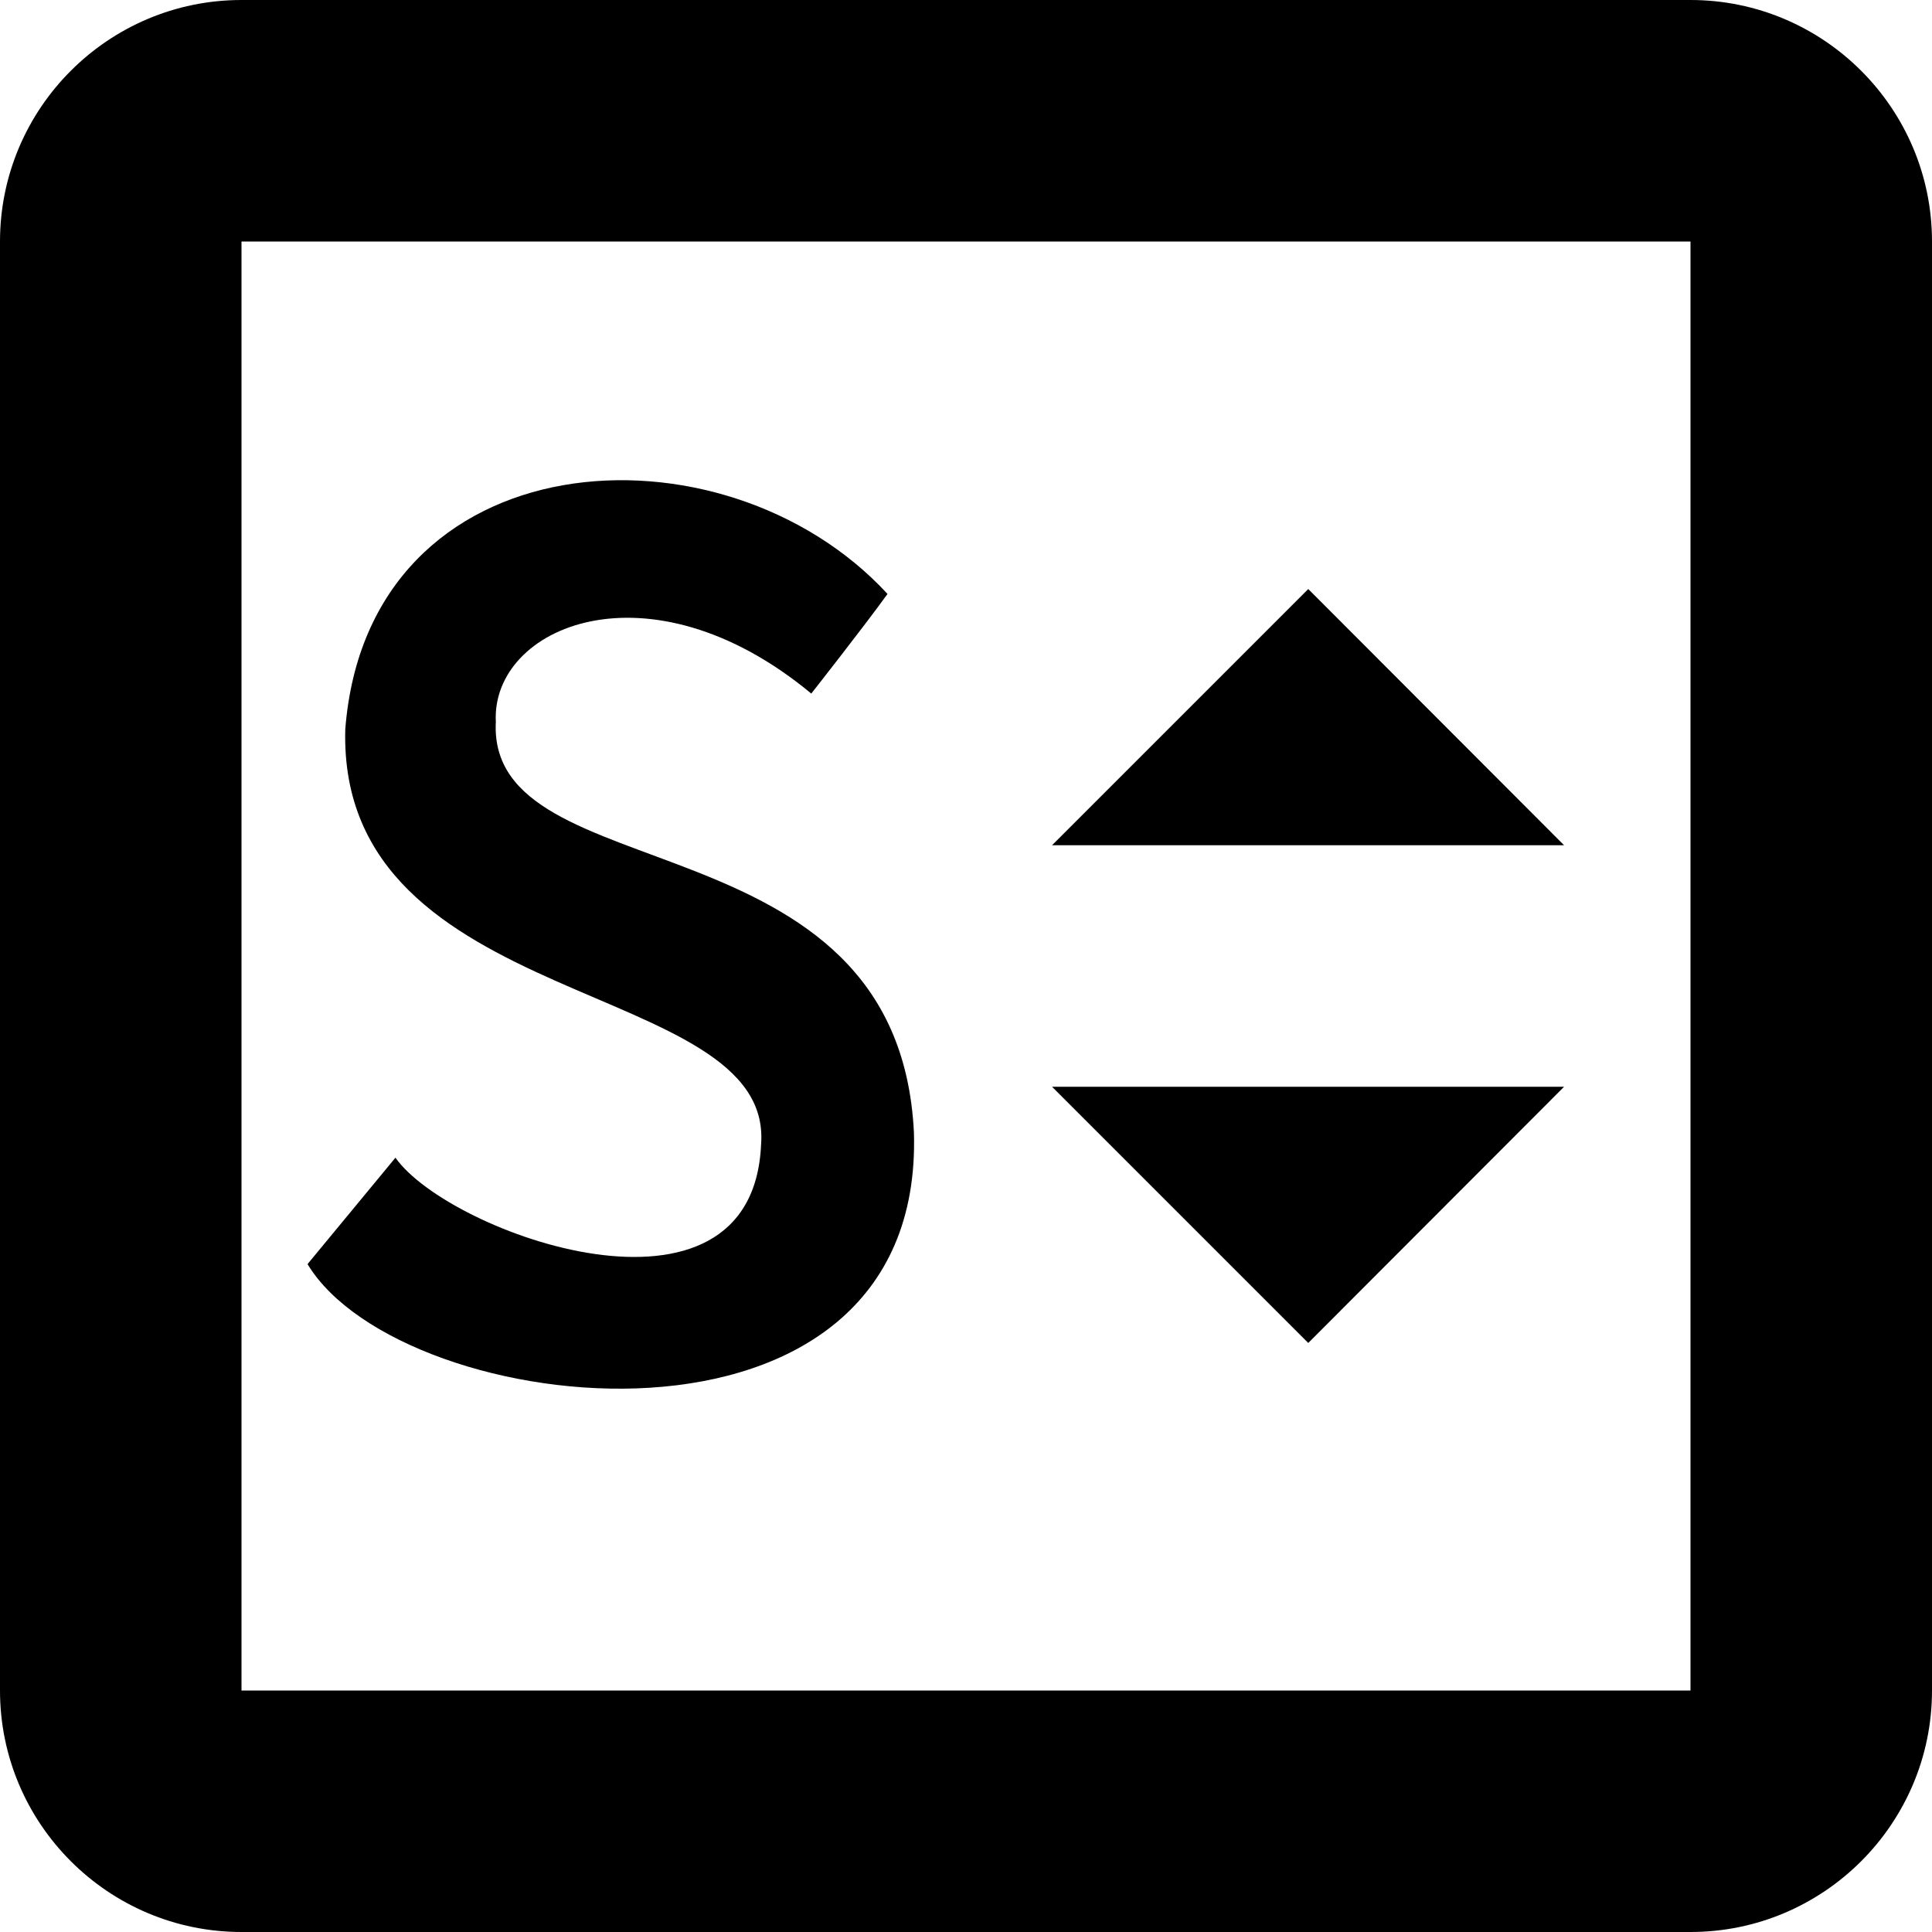
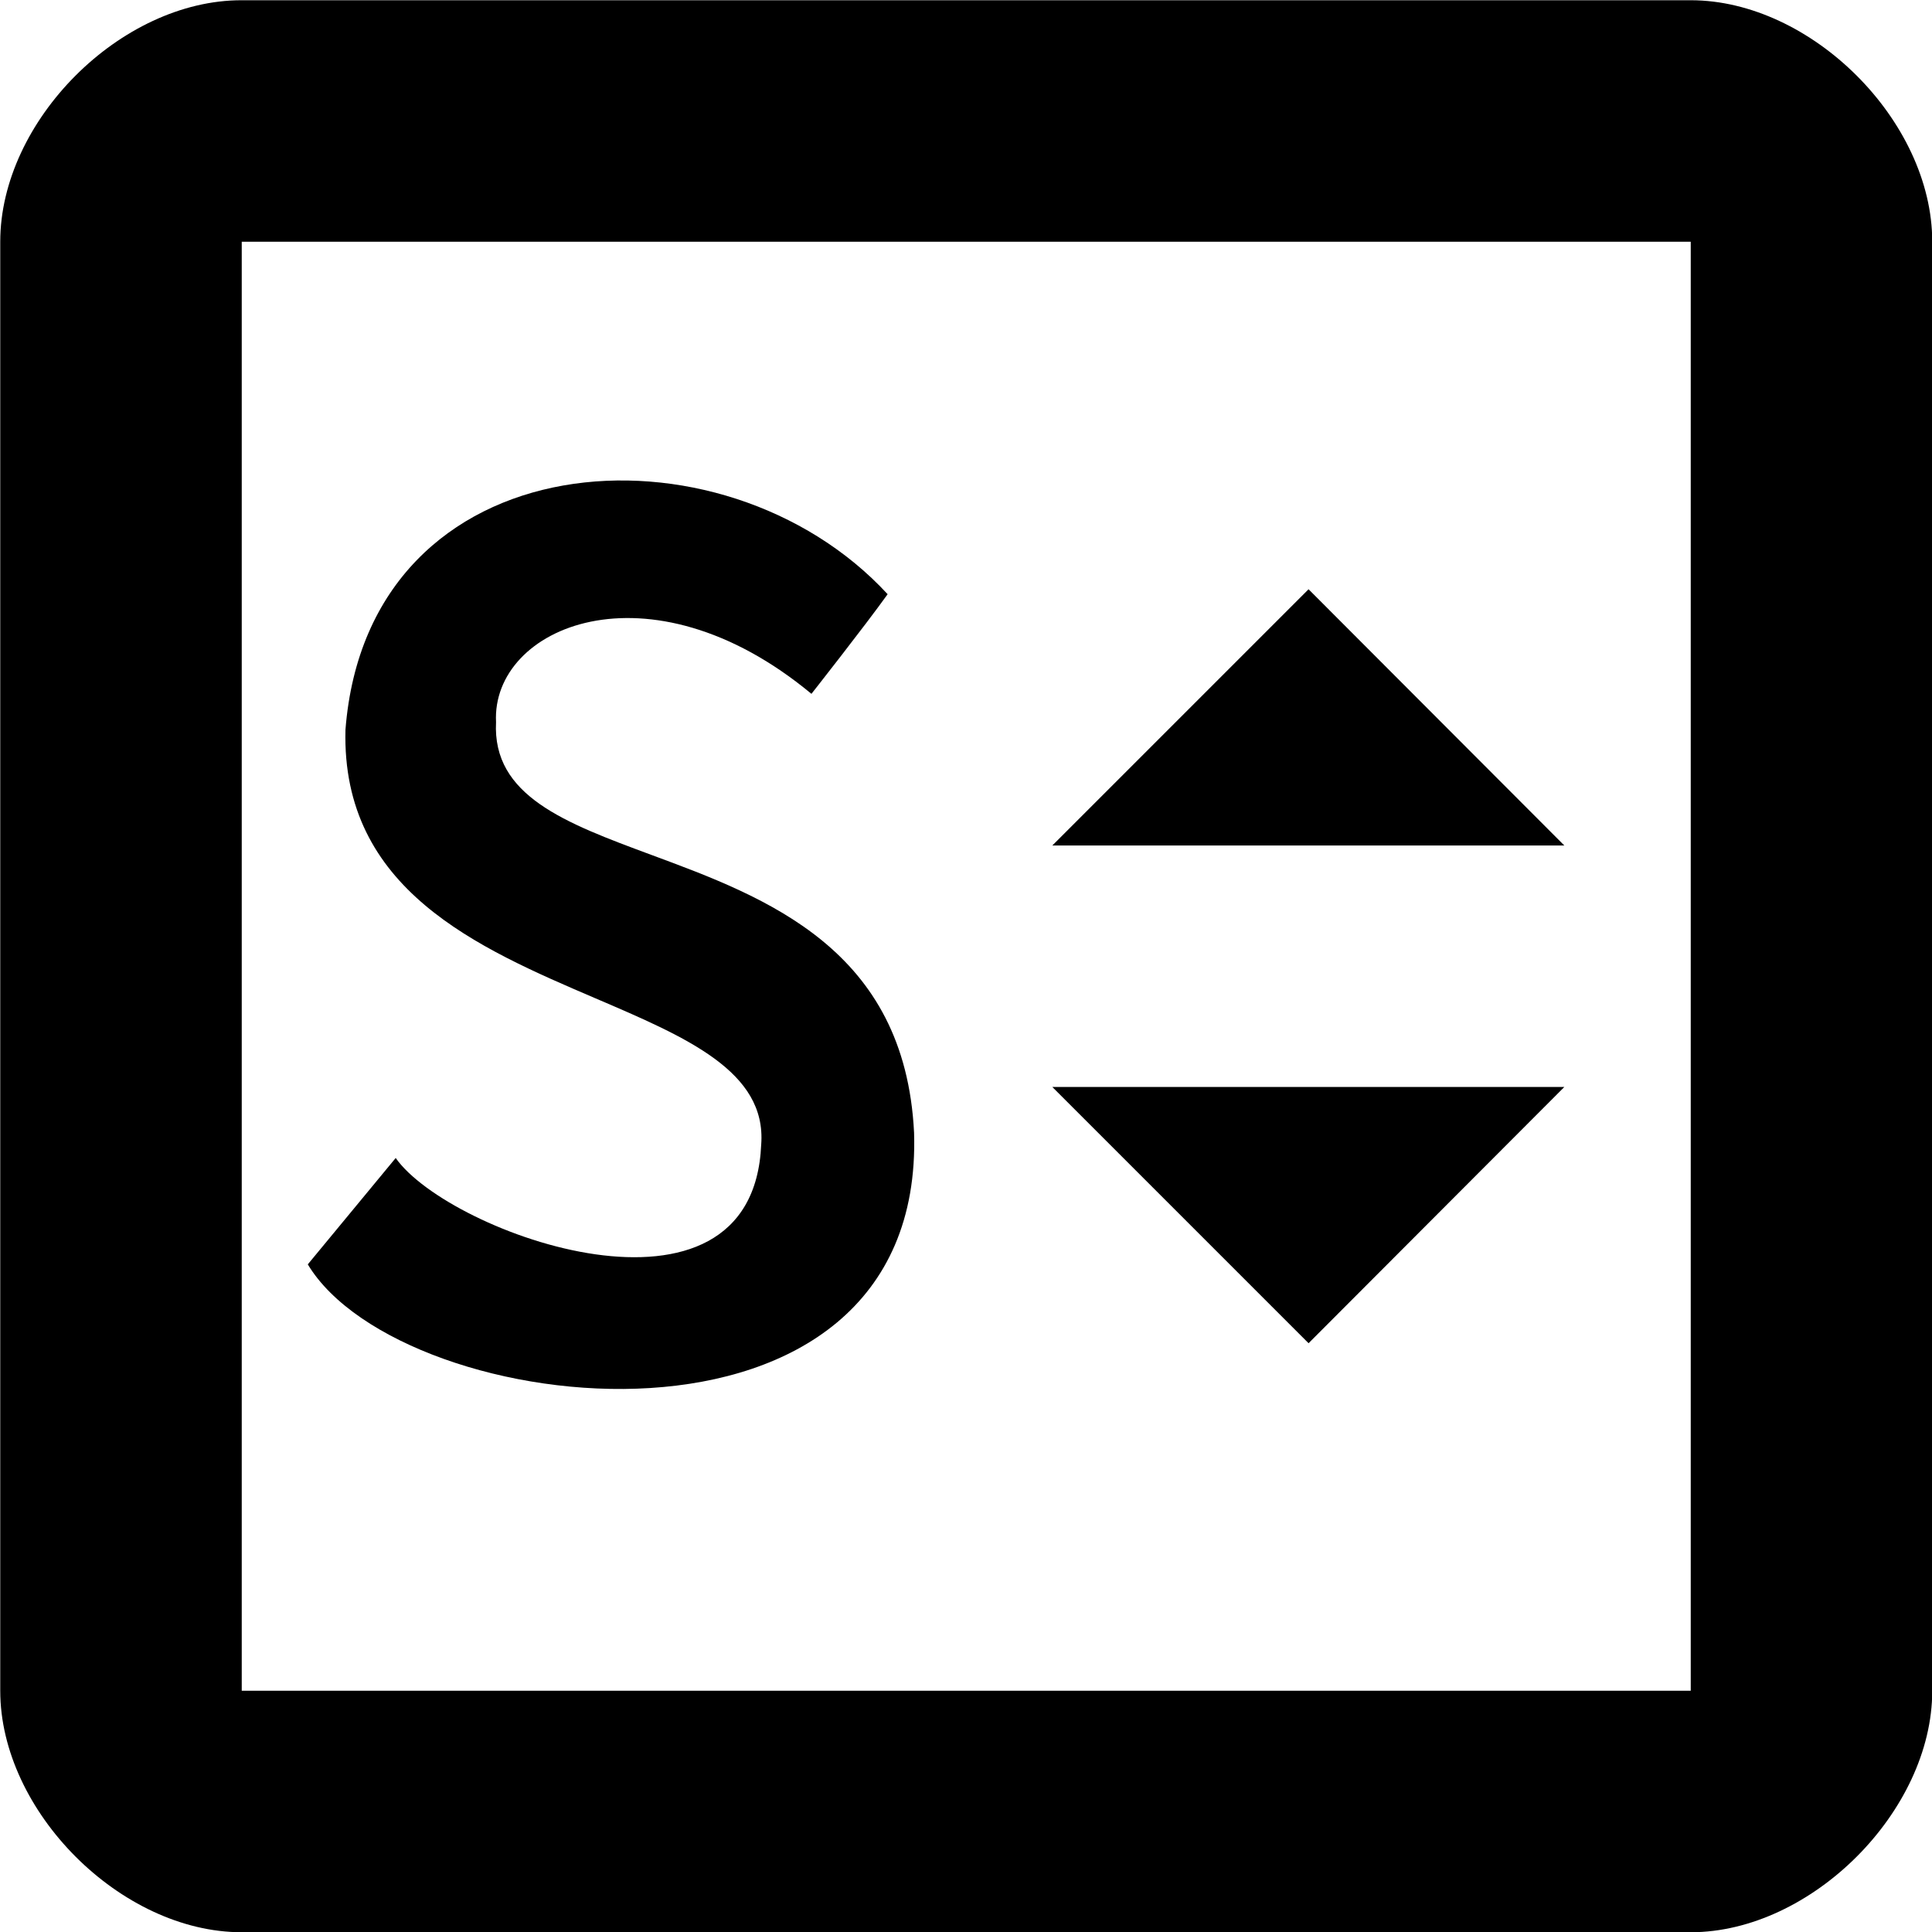
- <svg xmlns="http://www.w3.org/2000/svg" viewBox="0 0 512 512">
-   <path class="lexicon-icon-outline select-border" d="M448,64v384H64V64H448 M64,0C28.7,0,0,28.7,0,64v384c0,35.3,28.7,64,64,64h384c35.3,0,64-28.7,64-64V64c0-35.3-28.7-64-64-64H64z" />
-   <polygon class="lexicon-icon-outline select-caret-up" points="414.5,224 278.8,224 346.7,156.1 " />
-   <polygon class="lexicon-icon-outline select-caret-down" points="278.8,288 414.5,288 346.7,355.9 " />
-   <path class="lexicon-icon-outline select-s" d="M104.8,306.8c14.2,20.2,94.7,49.1,96.9-3.6C205,259,89.5,268.5,91.5,193.3c6-77.3,100-83.3,143.7-35.9C229,166,215,183.8,215,183.8c-43.2-35.8-84.9-17.7-83.6,7.5C129,237,238,215,242.2,300.1c2.8,92.4-135.7,76.4-160.7,34.9L104.8,306.8z" />
+ <svg xmlns="http://www.w3.org/2000/svg" viewBox="0 0 16 16">
+   <path class="lexicon-icon-outline" d="M8.715 7.002h4.24L10.837 4.88 8.715 7.002Zm0 2h4.24l-2.118 2.122-2.122-2.122Zm-2.411.475c-.068 1.647-2.584.744-3.027.113l-.728.881c.78 1.297 5.109 1.797 5.021-1.09-.075-1.523-1.224-1.949-2.178-2.302-.712-.264-1.316-.488-1.284-1.099-.04-.787 1.263-1.353 2.612-.234 0 0 .438-.556.631-.825C5.986 3.44 3.05 3.627 2.861 6.043 2.826 7.367 3.957 7.85 4.932 8.268c.755.323 1.417.606 1.372 1.21Z" />
+   <path class="lexicon-icon-outline" fill-rule="evenodd" clip-rule="evenodd" d="M2.002.002C1 0 .002 1 .002 2.002v12c0 .998.998 2 2 2h12c.998 0 2-1.002 2-2v-12c0-1.002-1.002-2-2-2h-12Zm12 2v12h-12v-12h12Z" />
</svg>
